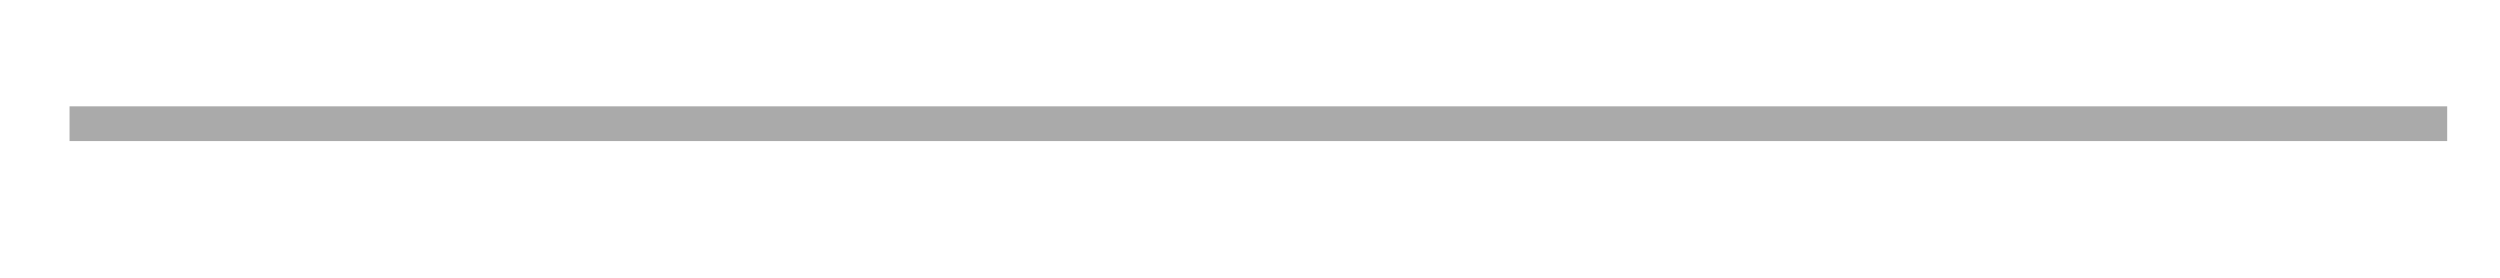
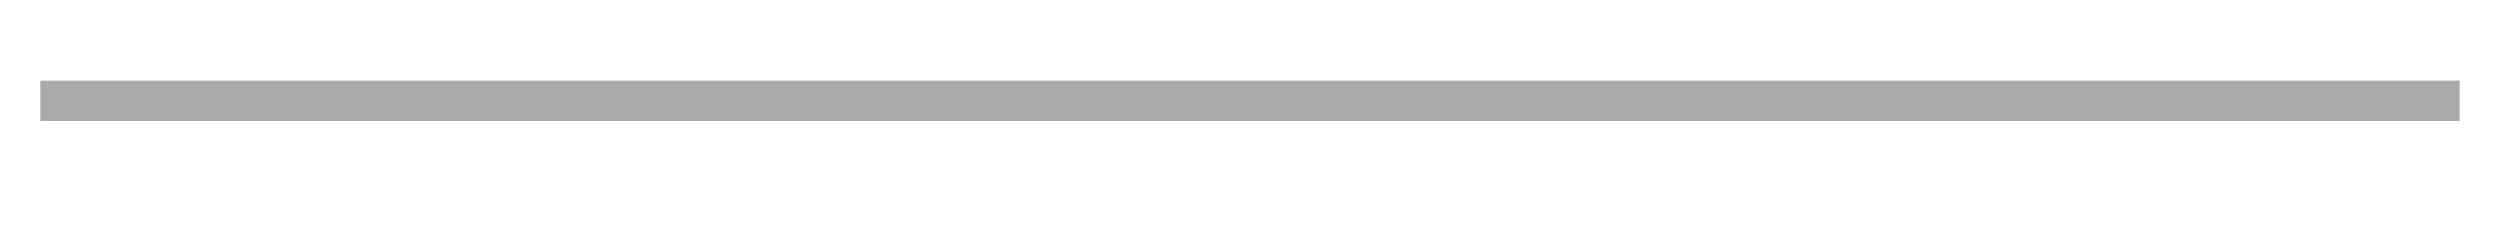
- <svg xmlns="http://www.w3.org/2000/svg" version="1.1" width="72px" height="8px" viewBox="104 90  72 8">
-   <g transform="matrix(-0.8762159 -0.4819187 0.4819187 -0.8762159 217.3699 243.8329 )">
-     <path d="M 110 111  L 170 78  " stroke-width="1" stroke="#aaaaaa" fill="none" />
+ <svg xmlns="http://www.w3.org/2000/svg" version="1.1" width="62px" height="6px" viewBox="734 108  62 6">
+   <g transform="matrix(-1 0 0 -1 1530 222 )">
+     <path d="M 735 111.5  L 795 111.5  " stroke-width="1" stroke="#aaaaaa" fill="none" />
  </g>
</svg>
